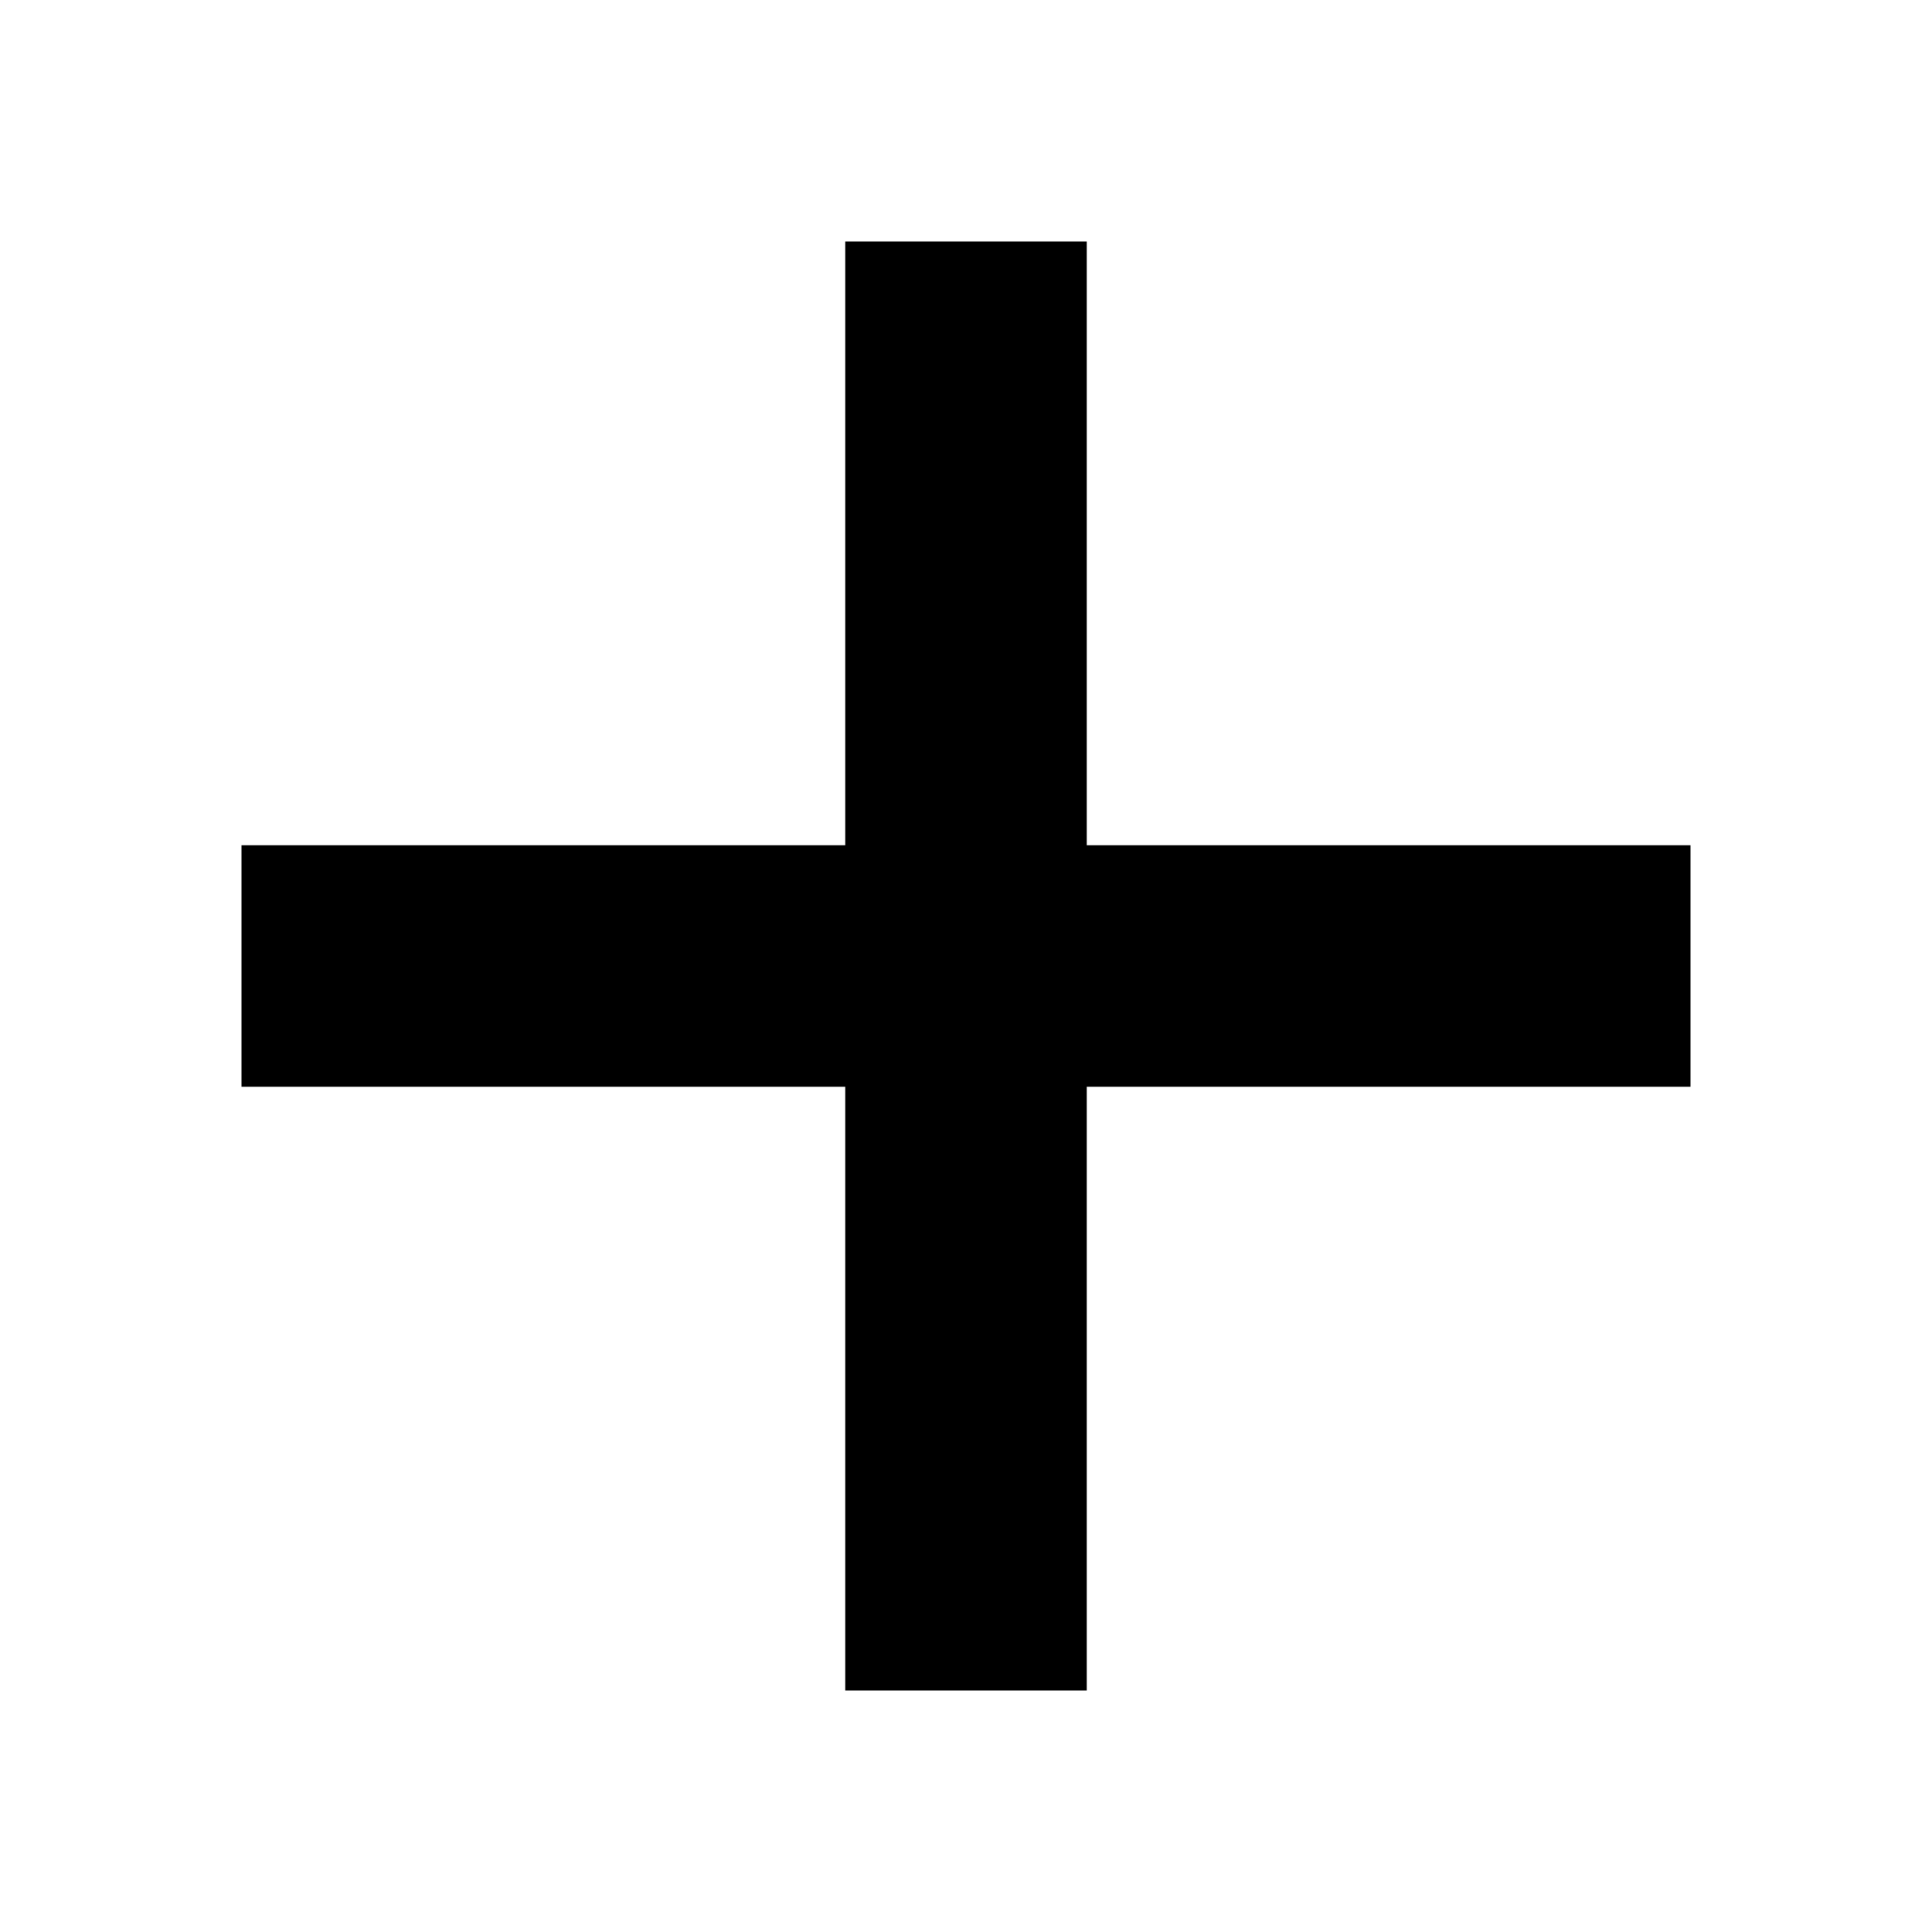
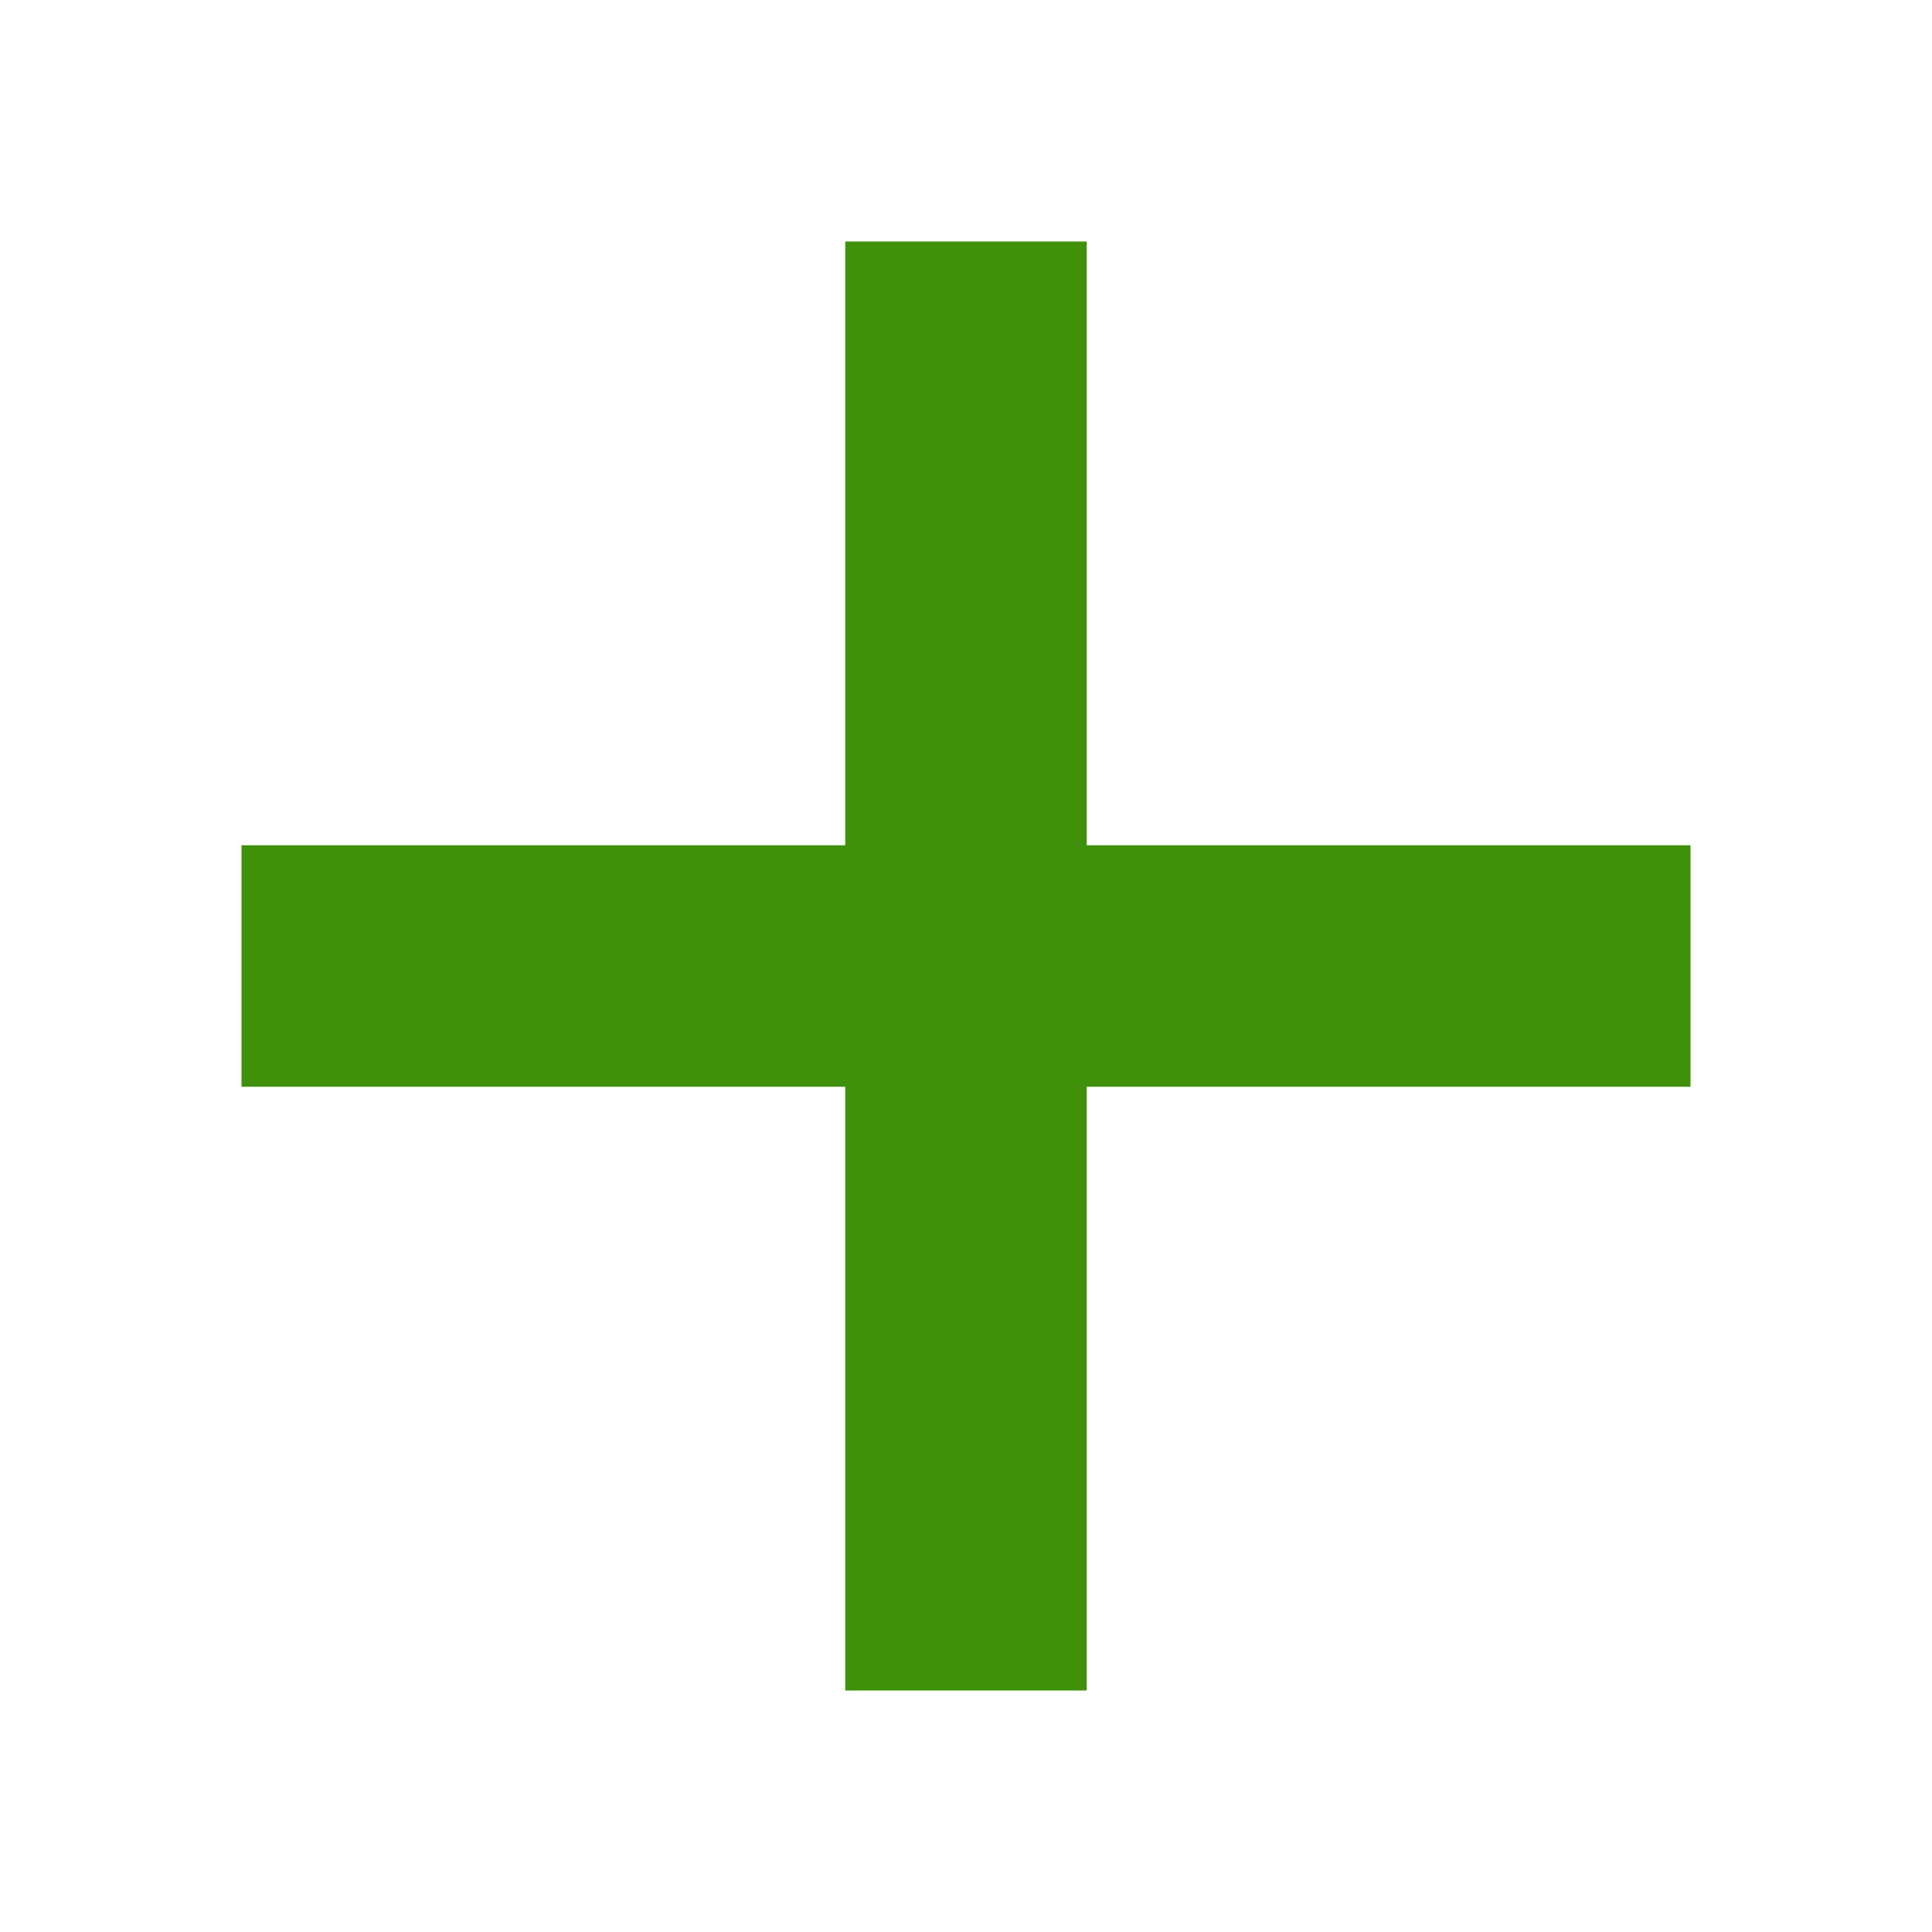
<svg xmlns="http://www.w3.org/2000/svg" height="512px" id="Layer_1" style="enable-background:new 0 0 512 512;" version="1.1" viewBox="0 0 512 512" width="512px" xml:space="preserve">
-   <polygon points="448,224 288,224 288,64 224,64 224,224 64,224 64,288 224,288 224,448 288,448 288,288 448,288 " />
+   <polygon points="448,224 288,224 288,64 224,64 224,224 64,224 64,288 224,288 224,448 288,448 288,288 448,288 " fill="#3f910c" />
</svg>
